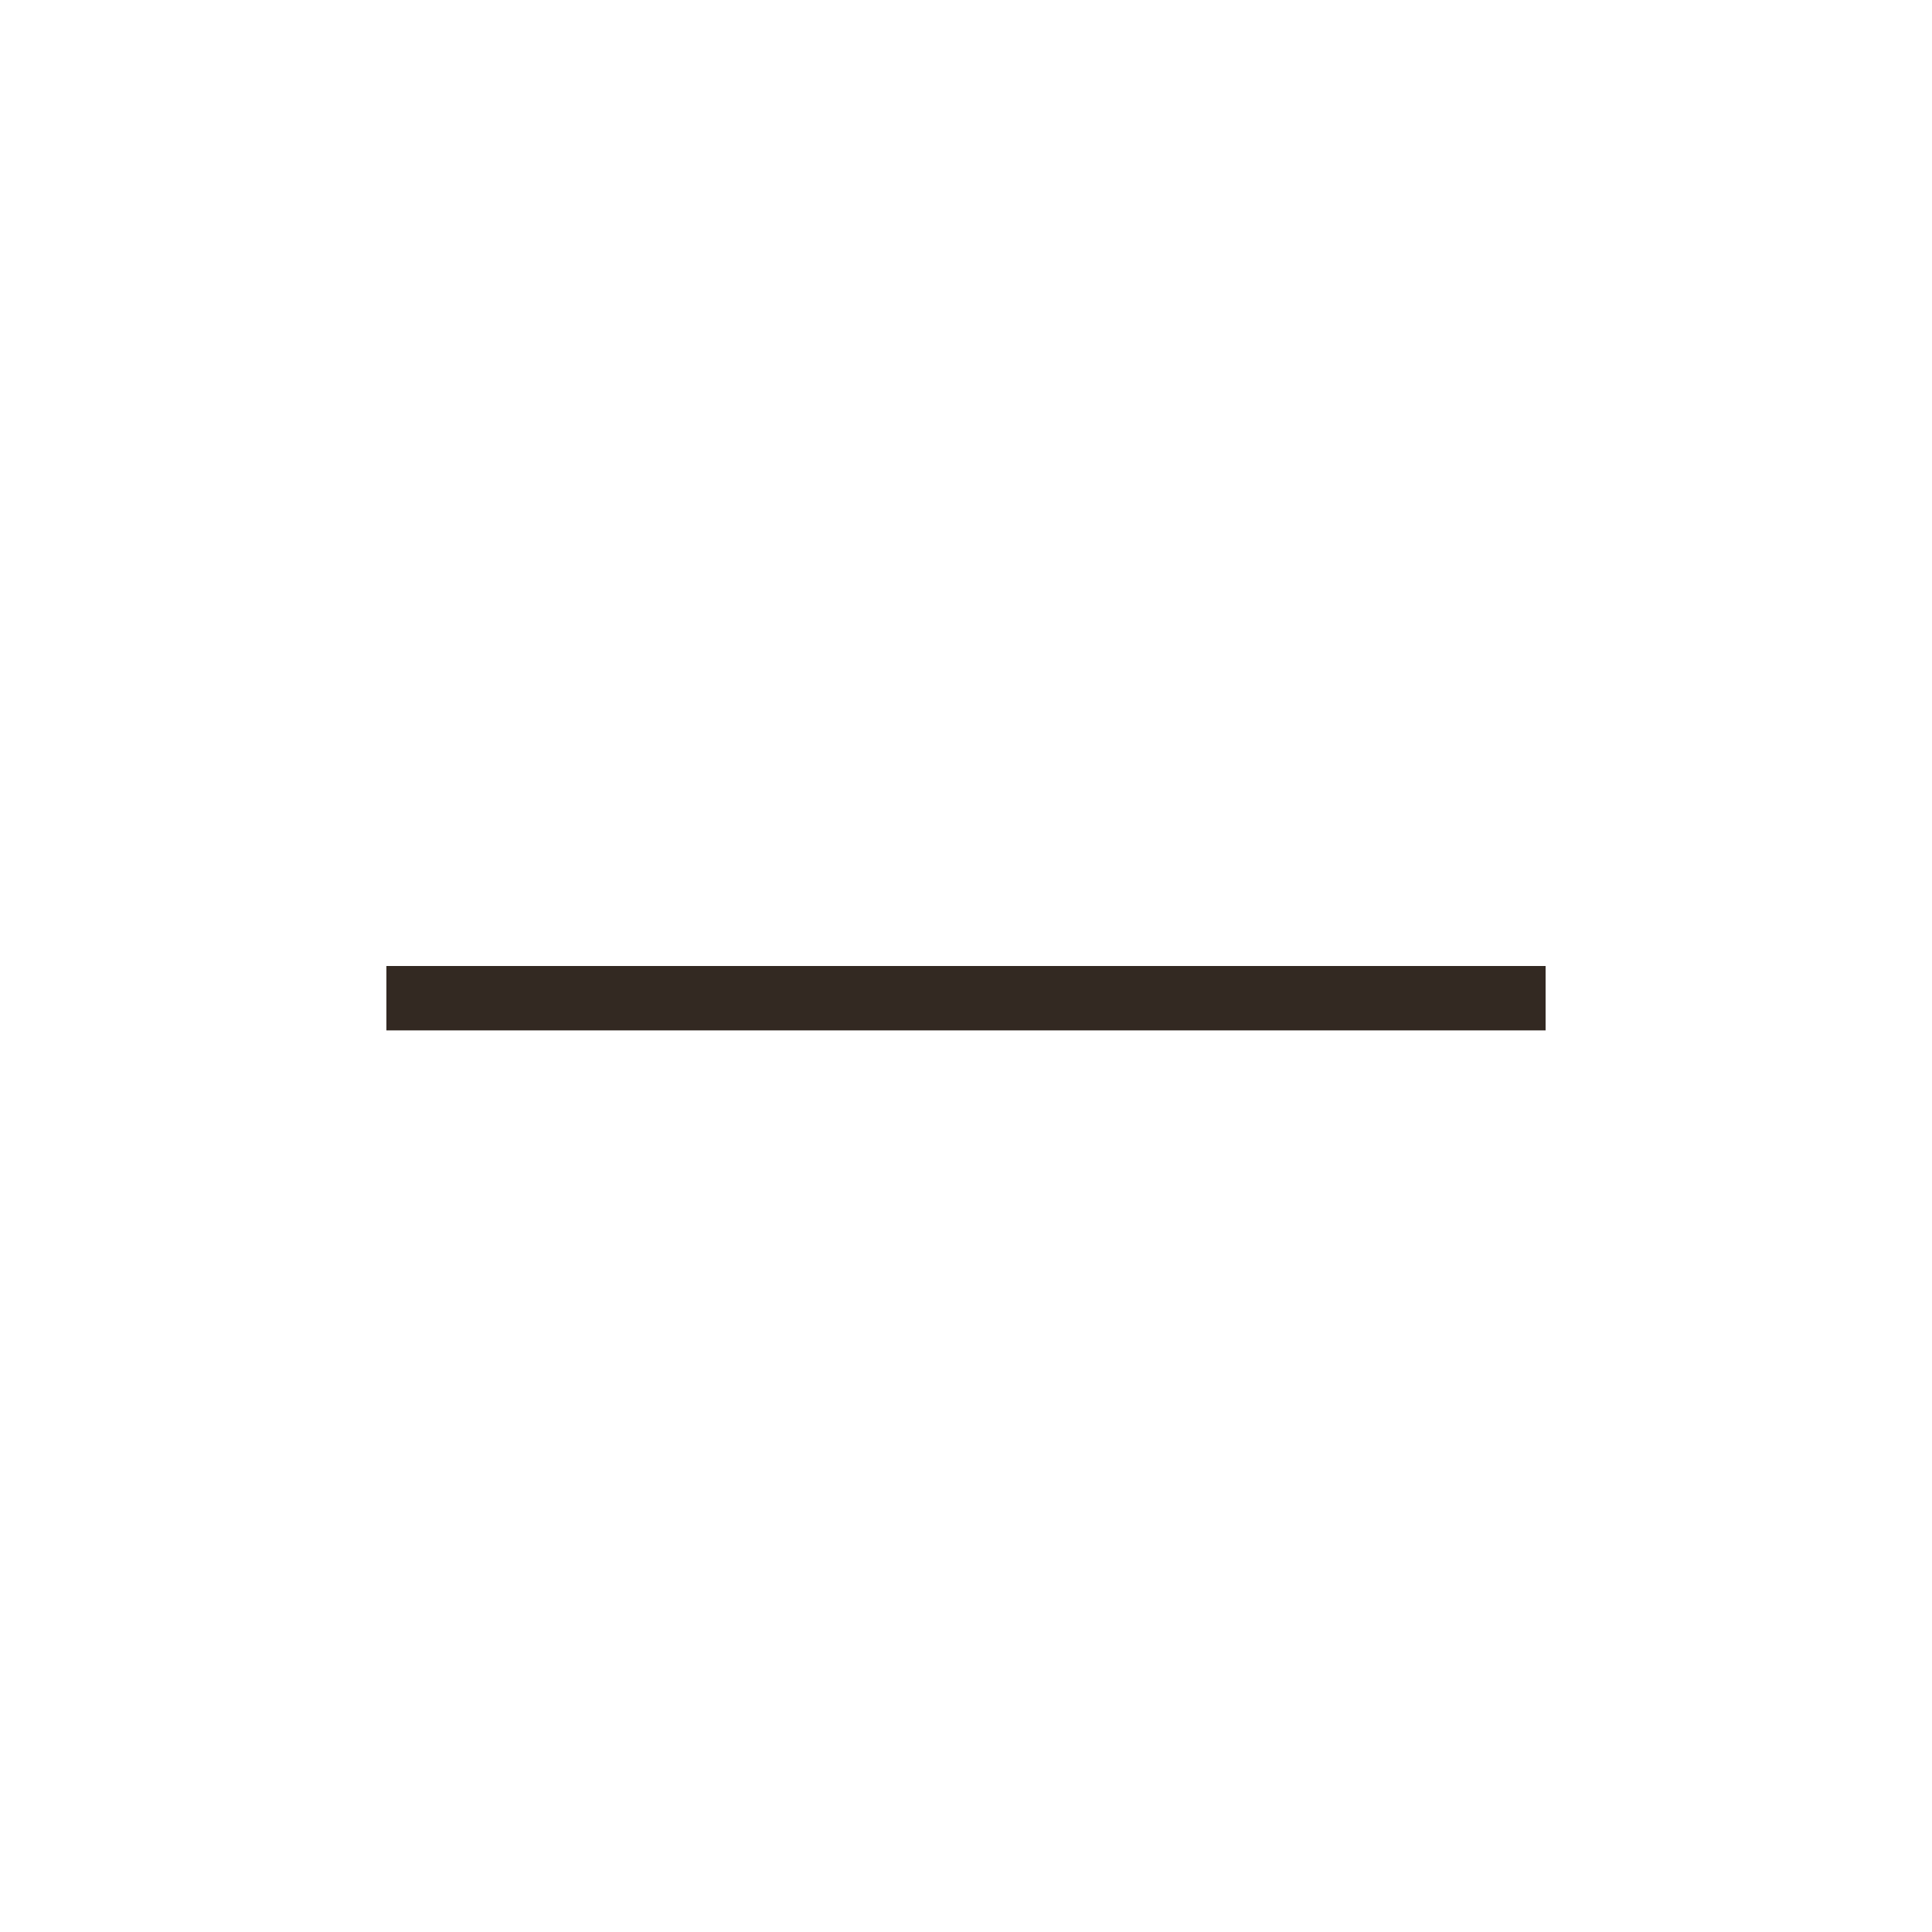
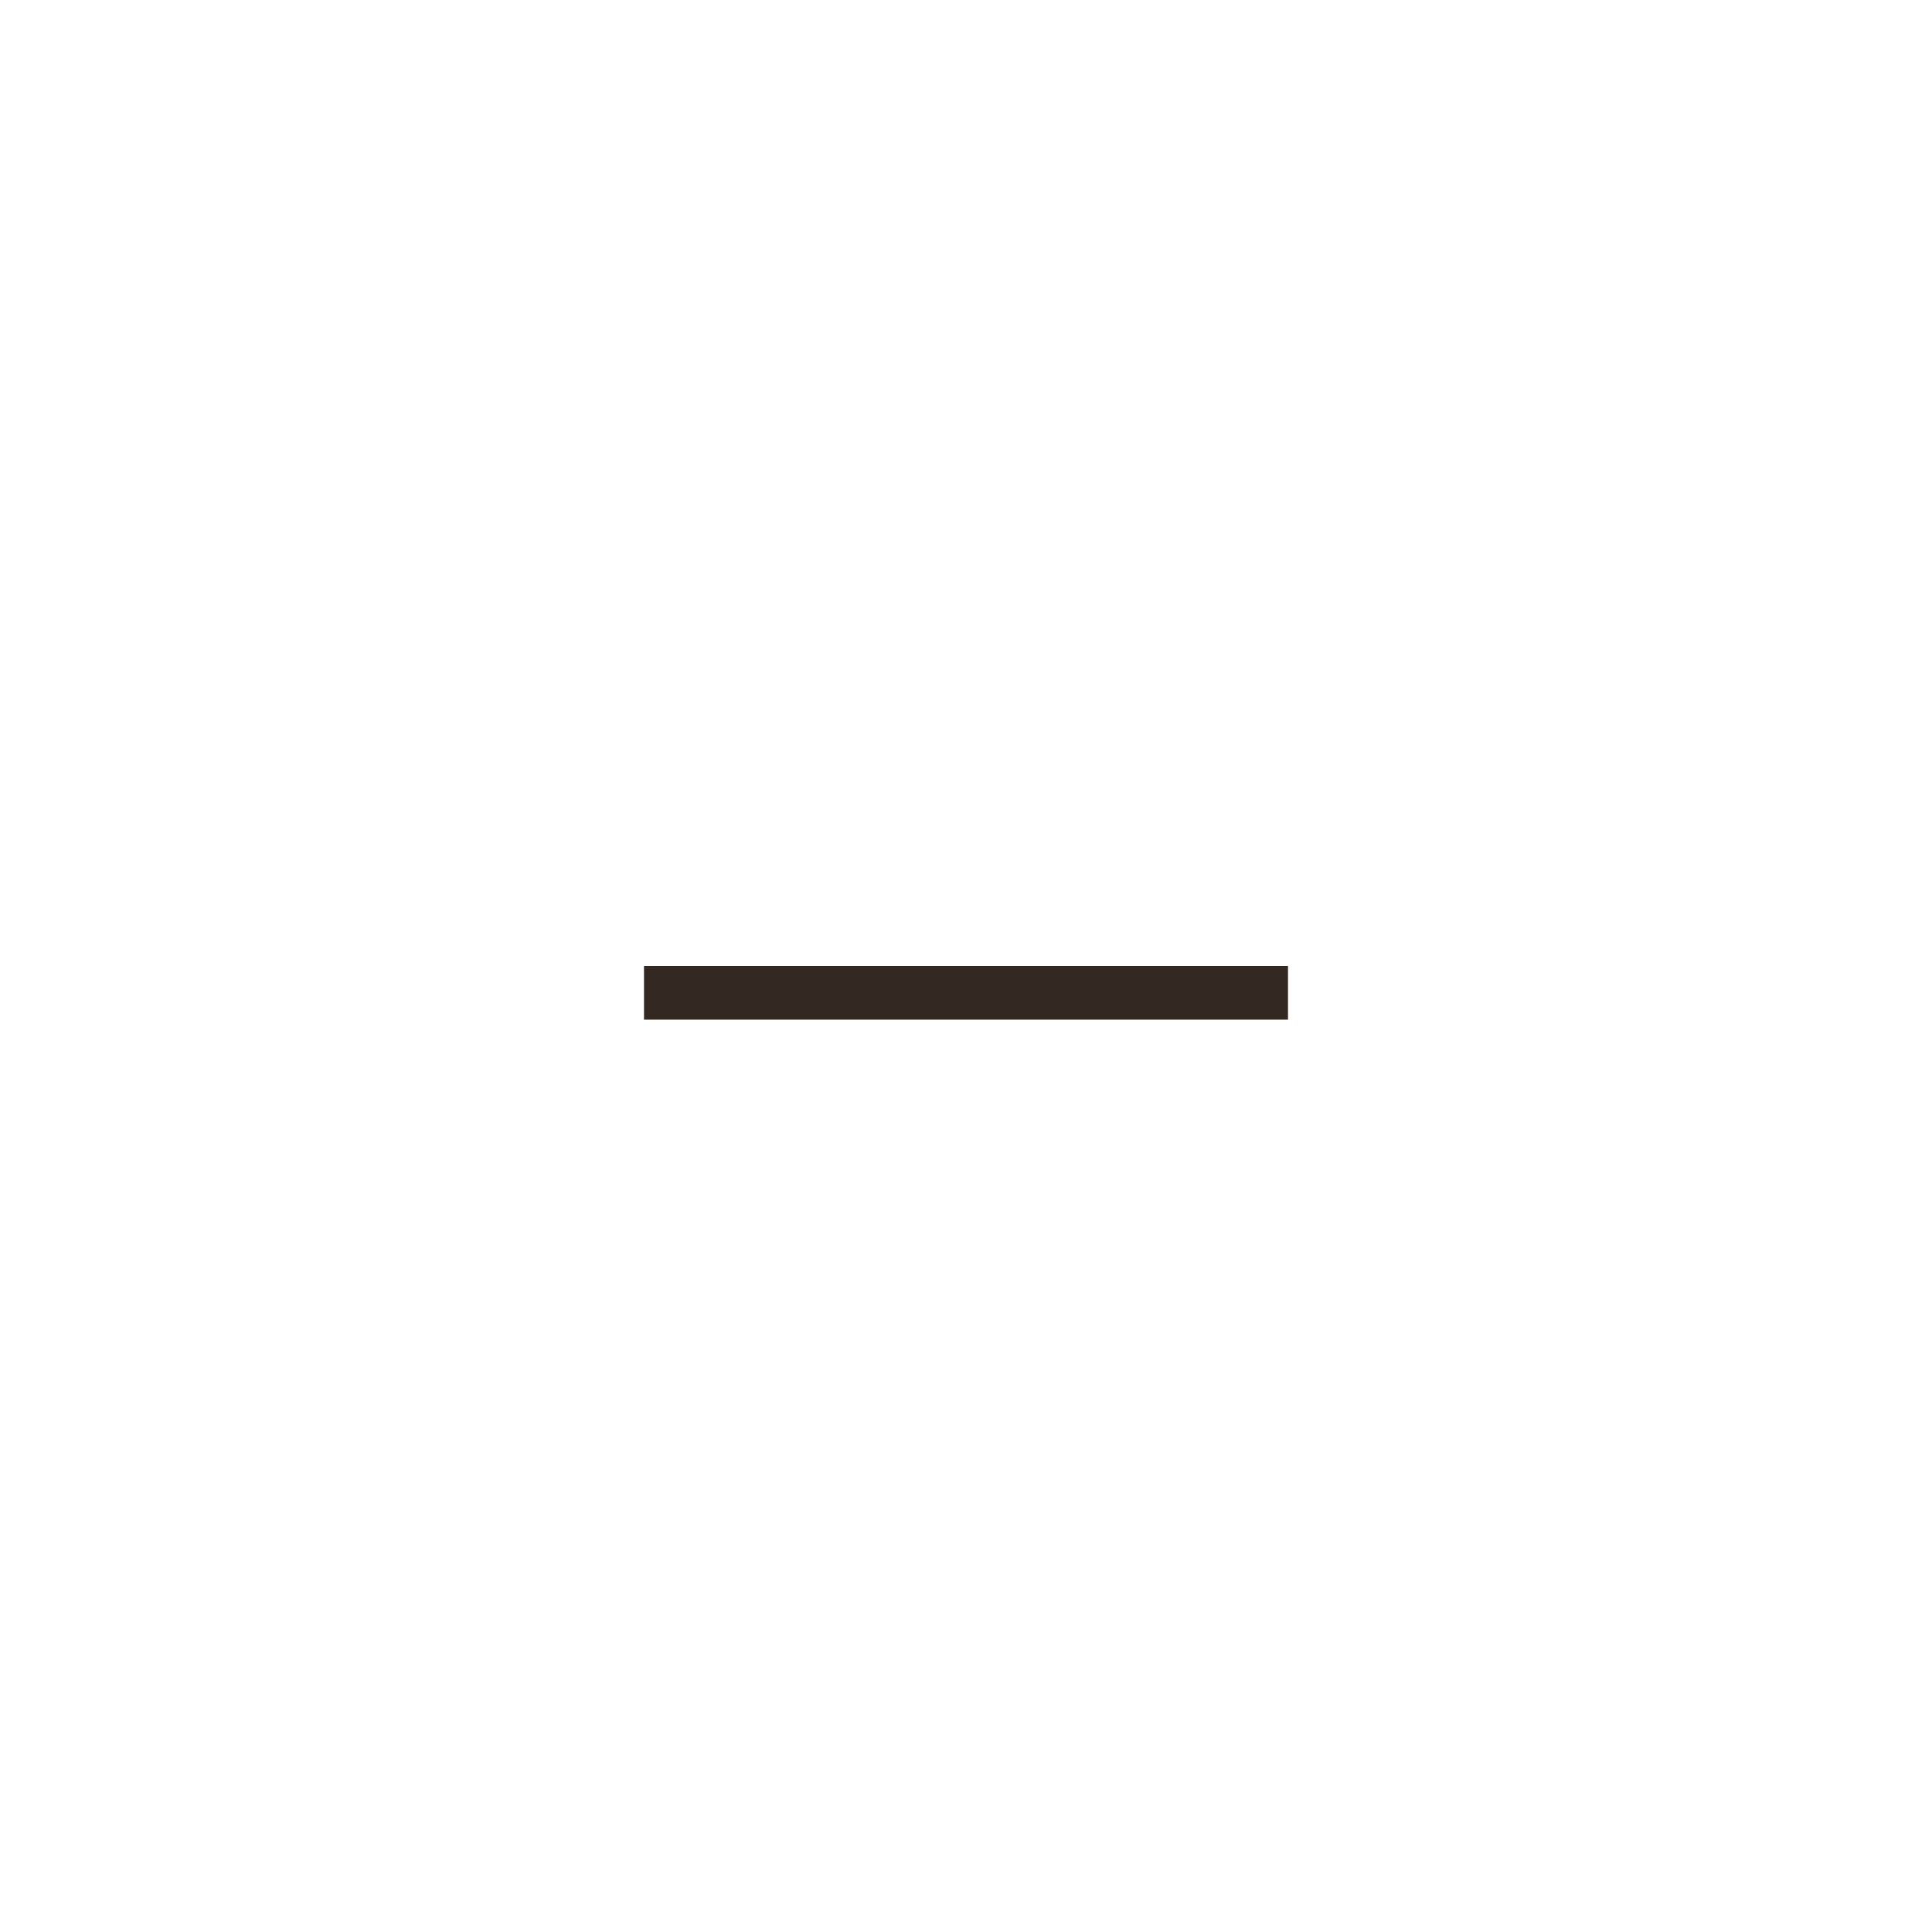
- <svg xmlns="http://www.w3.org/2000/svg" width="30" height="30" viewBox="0 0 30 30" fill="none">
-   <rect x="6.25" y="15.25" width="17.5" height="0.5" fill="#332922" stroke="#332922" stroke-width="0.5" />
+ <svg xmlns="http://www.w3.org/2000/svg" width="36" height="36" viewBox="0 0 36 36" fill="none">
+   <rect x="12.25" y="18.25" width="11.5" height="0.5" fill="#332922" stroke="#332922" stroke-width="0.5" />
</svg>
